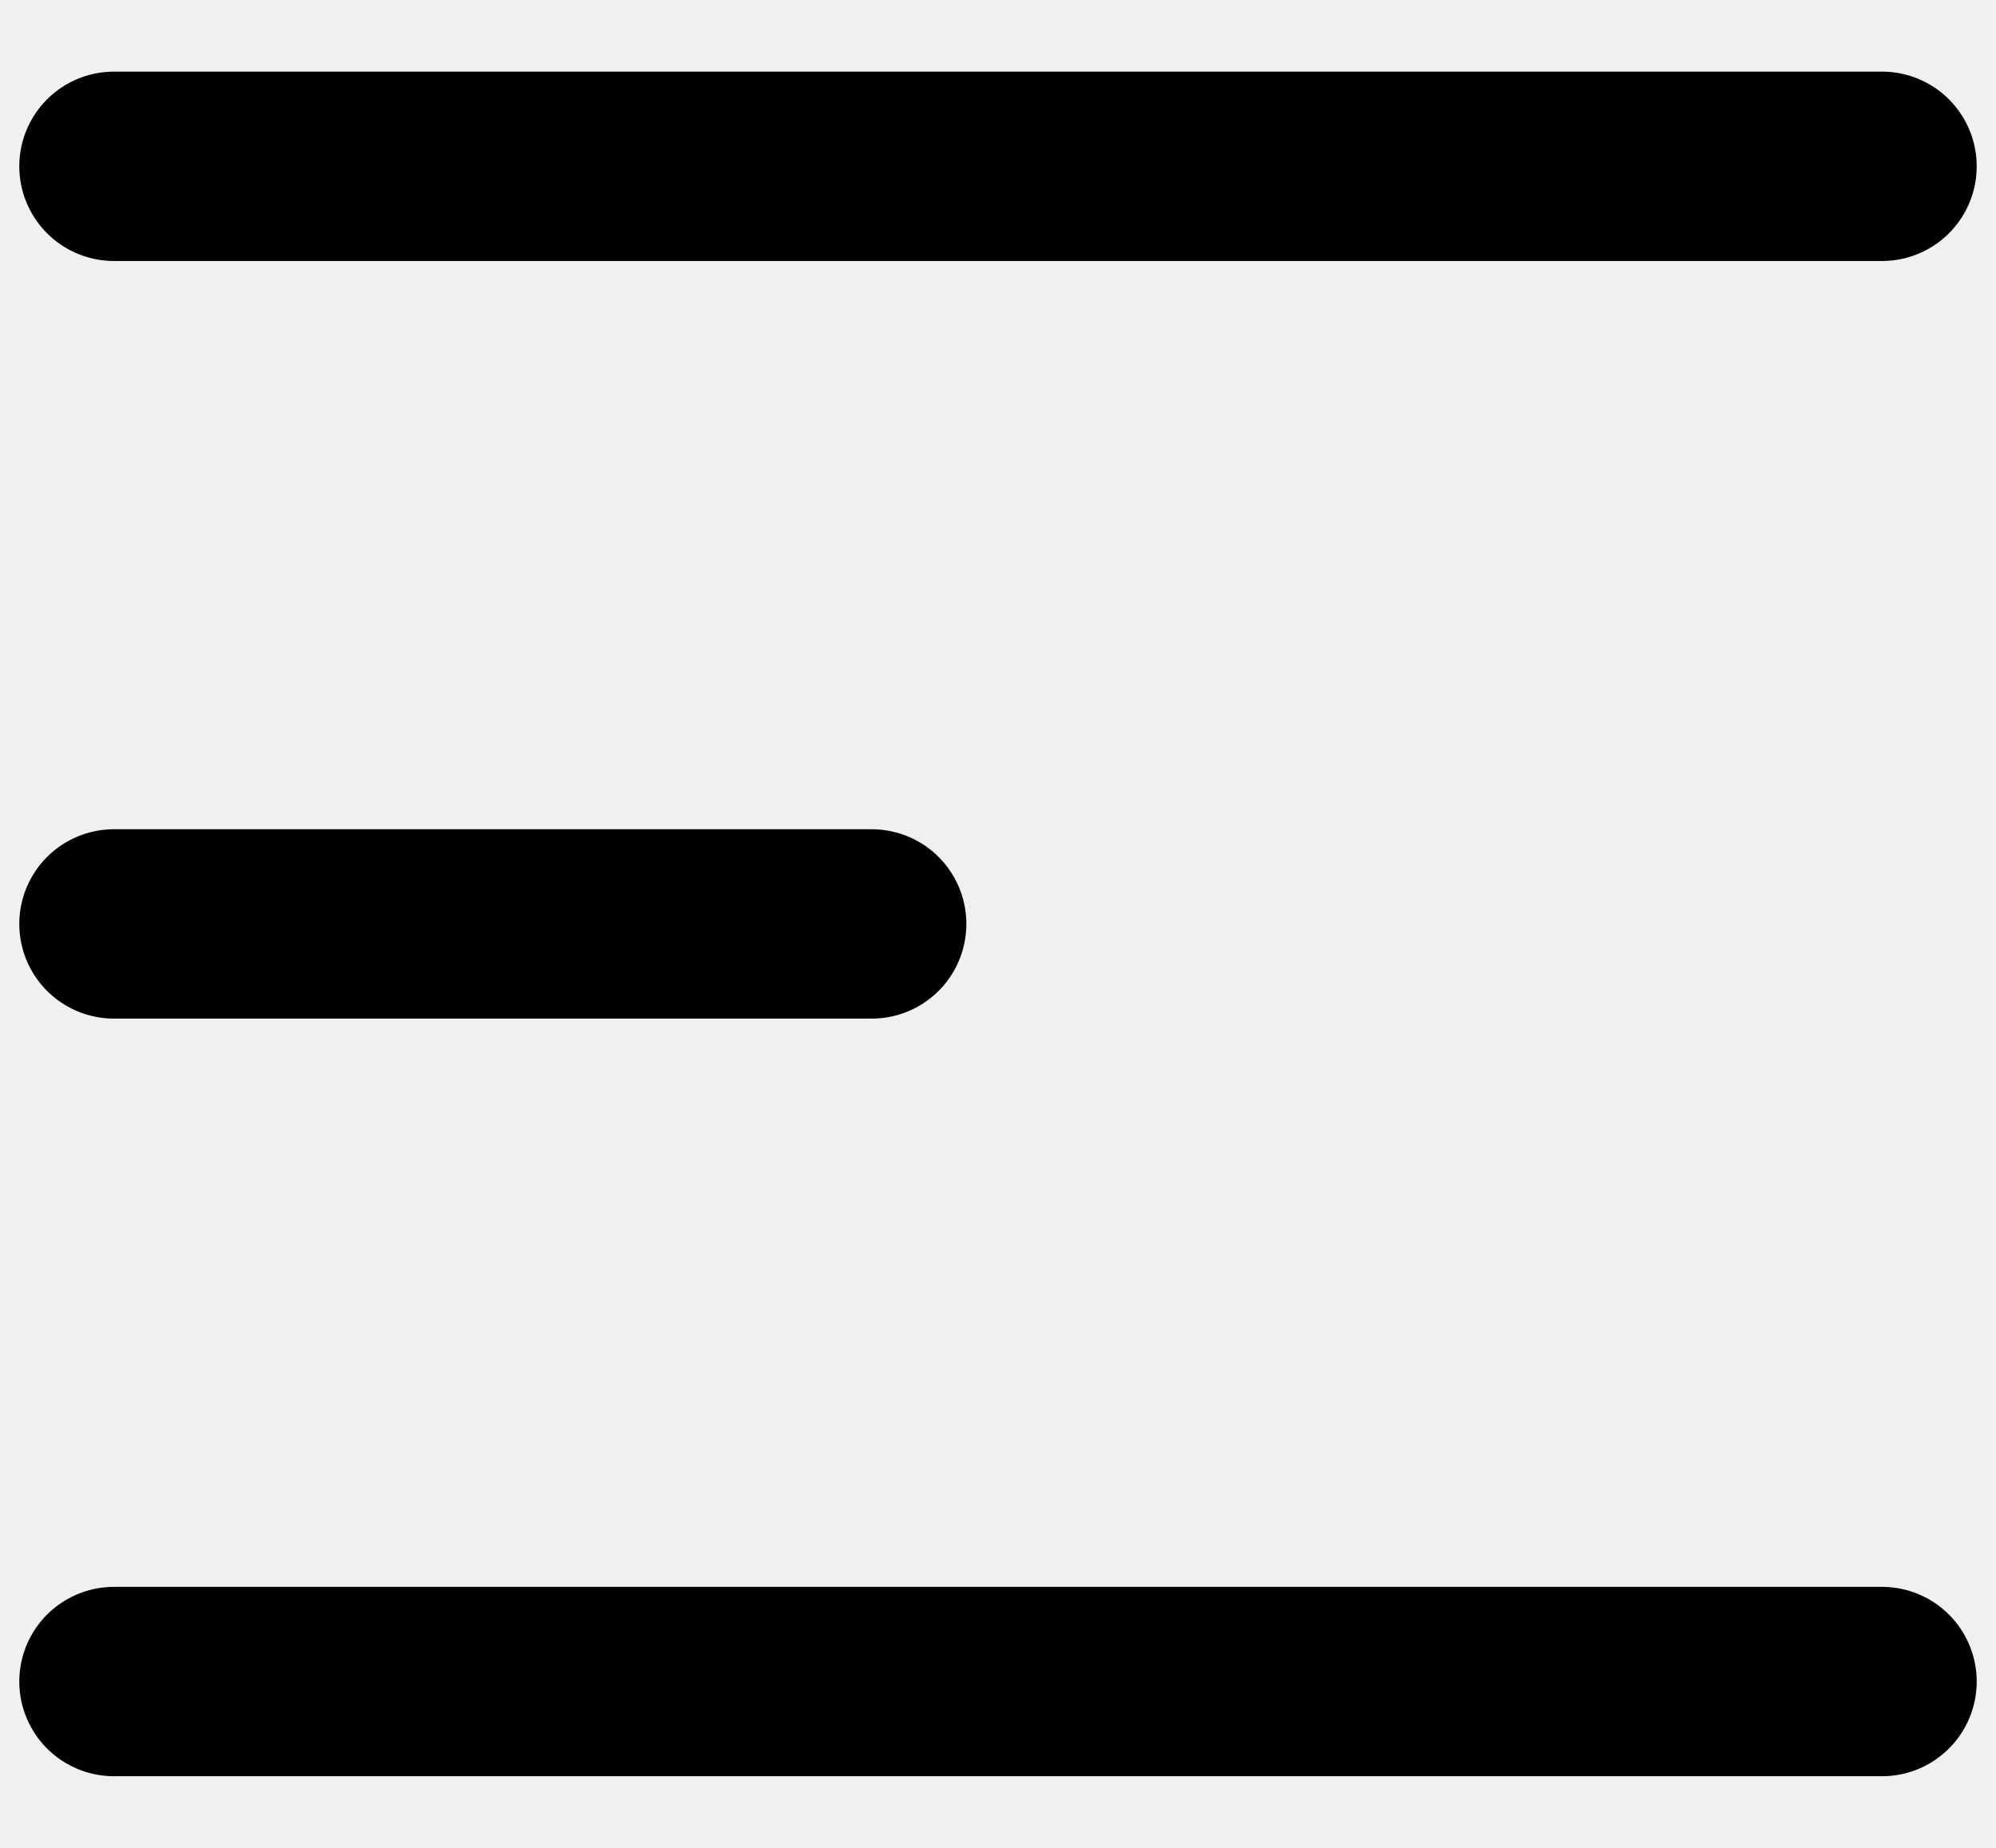
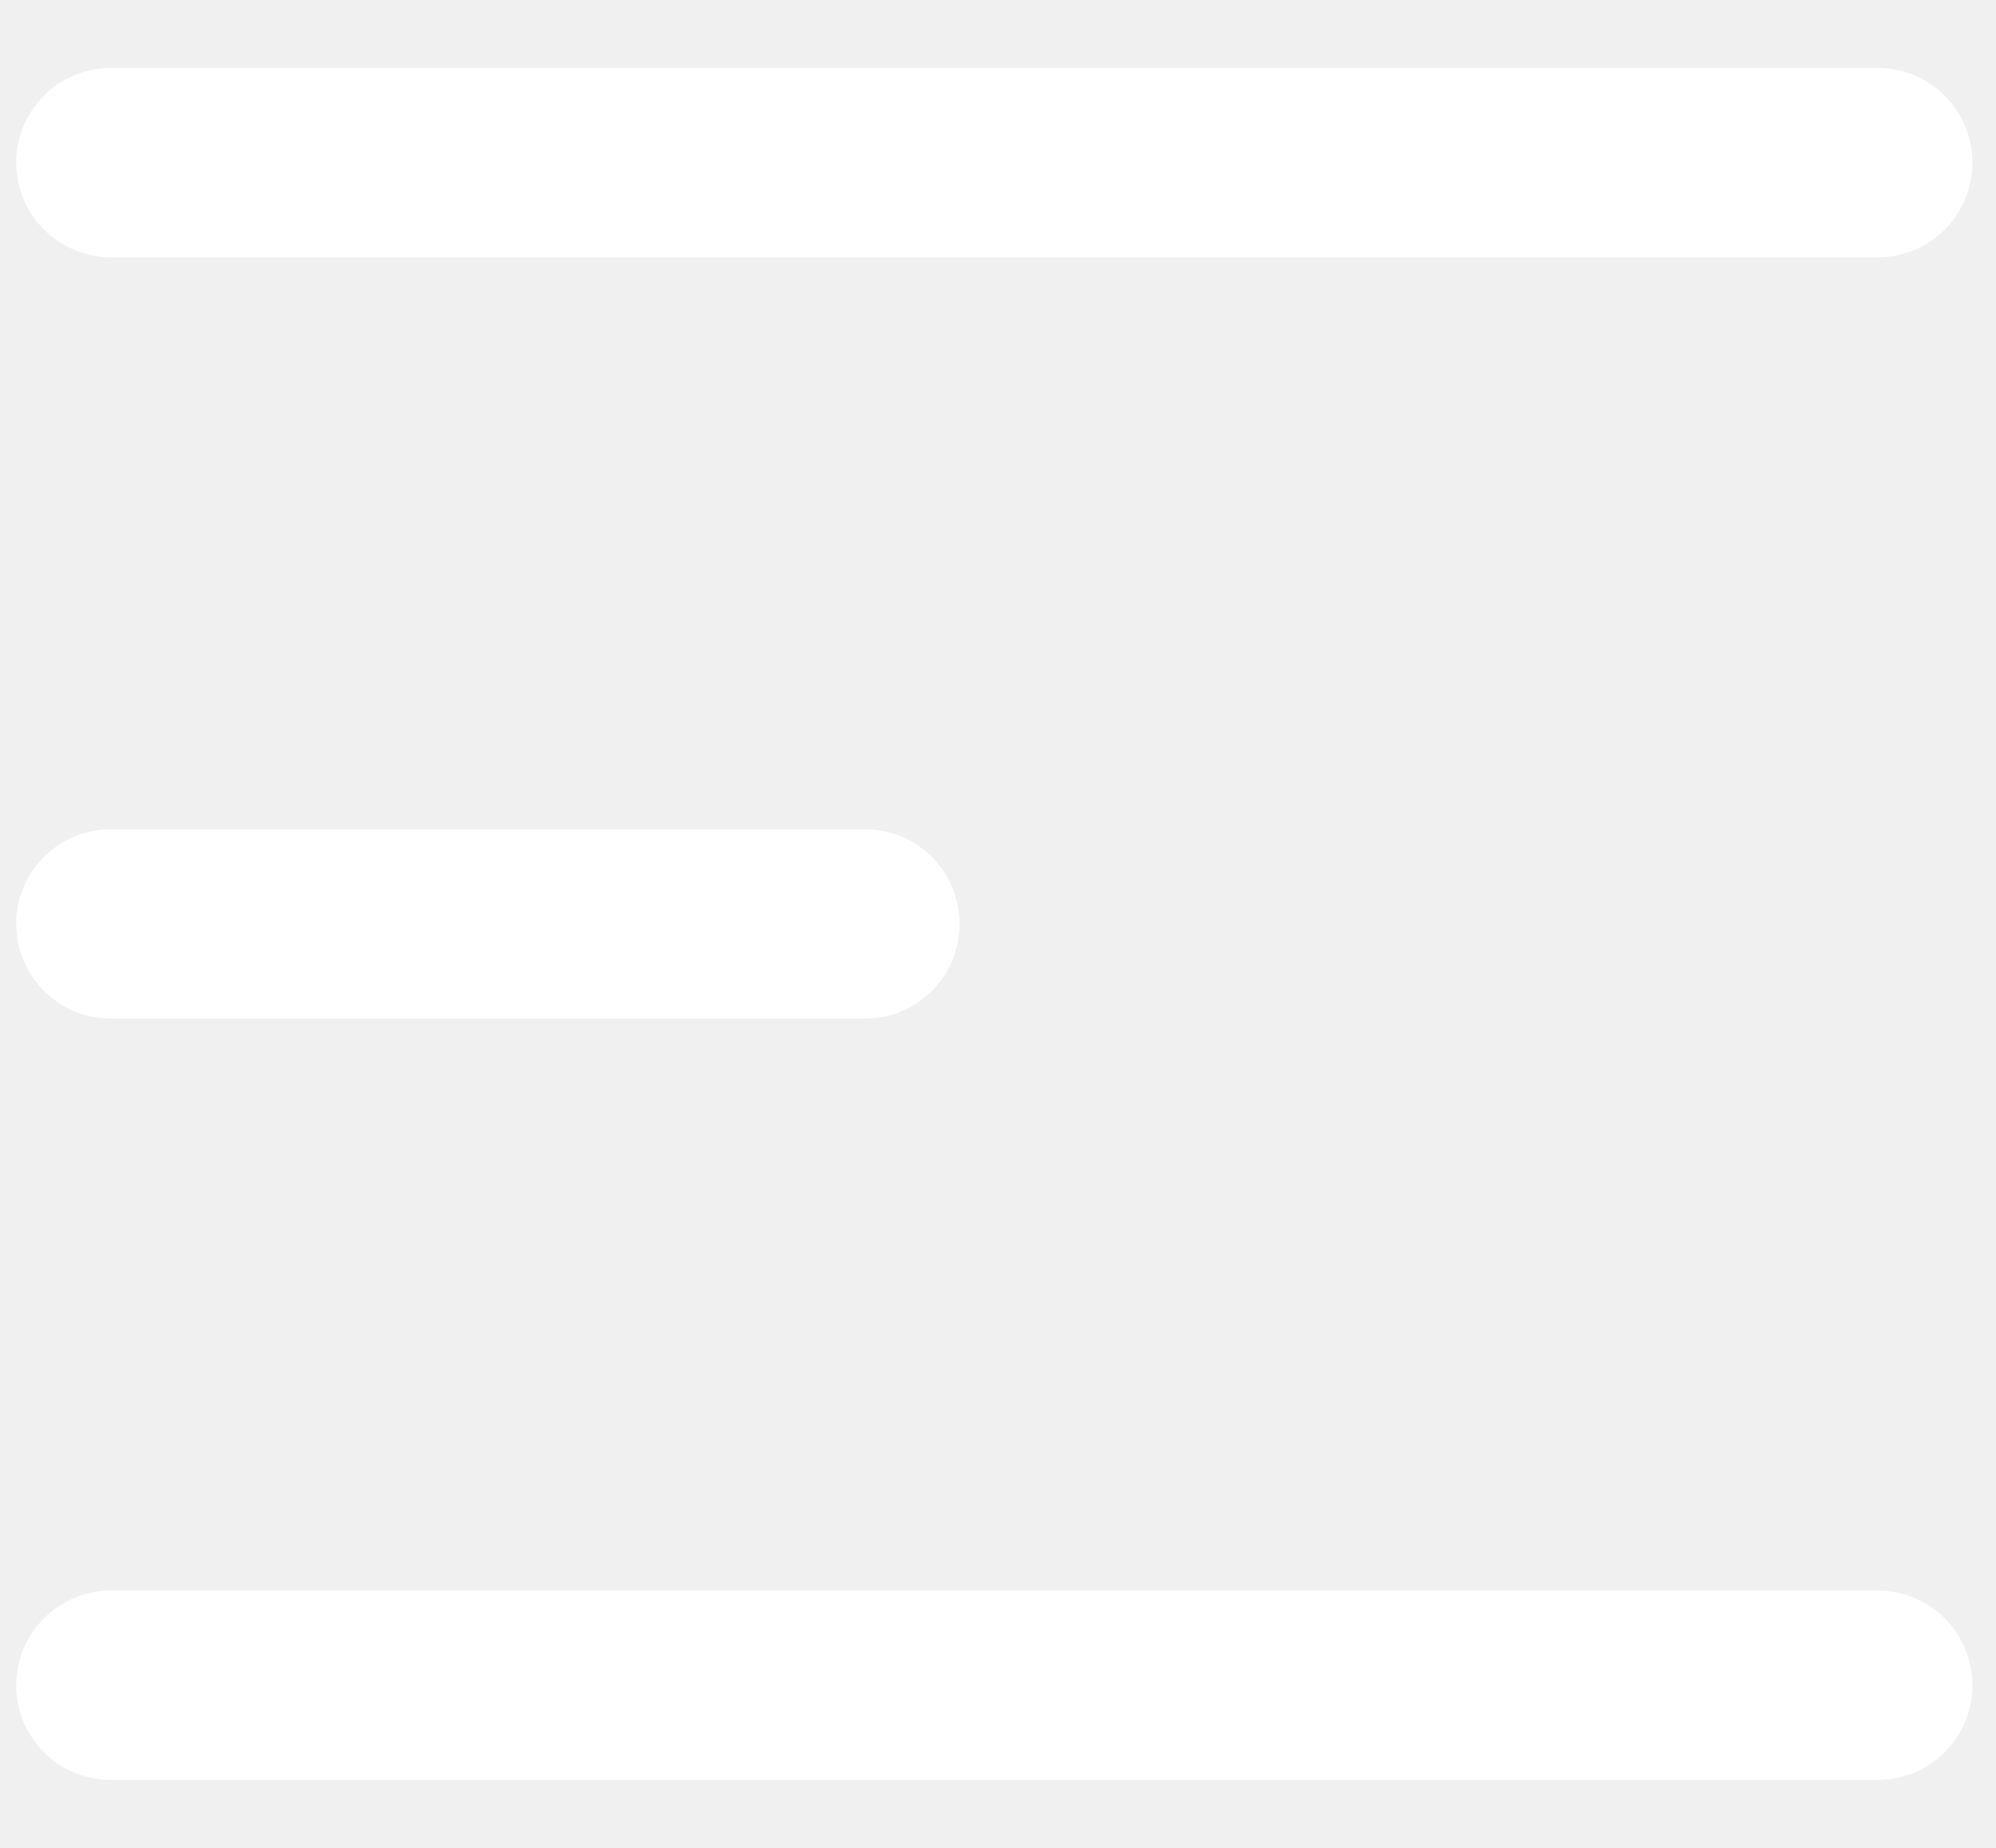
- <svg xmlns="http://www.w3.org/2000/svg" width="27" height="25" viewBox="0 0 27 25" fill="none">
-   <path id="image" d="M1.542 22.75H25.458M1.542 2.25H25.458M1.542 12.5H11.791" stroke="black" stroke-width="2.562" stroke-linecap="round" />
+ <svg xmlns="http://www.w3.org/2000/svg" version="1.1" id="Layer_1" x="0px" y="0px" viewBox="0 0 27 25" style="enable-background:new 0 0 27 25;" xml:space="preserve">
+   <style type="text/css">
+ 	.st0{fill:none;stroke:#FFFFFF;stroke-width:2.562;stroke-linecap:round;}
+ </style>
+   <path id="image" class="st0" d="M1.5,22.8h23.9 M1.5,2.2h23.9 M1.5,12.5h10.2" />
</svg>
